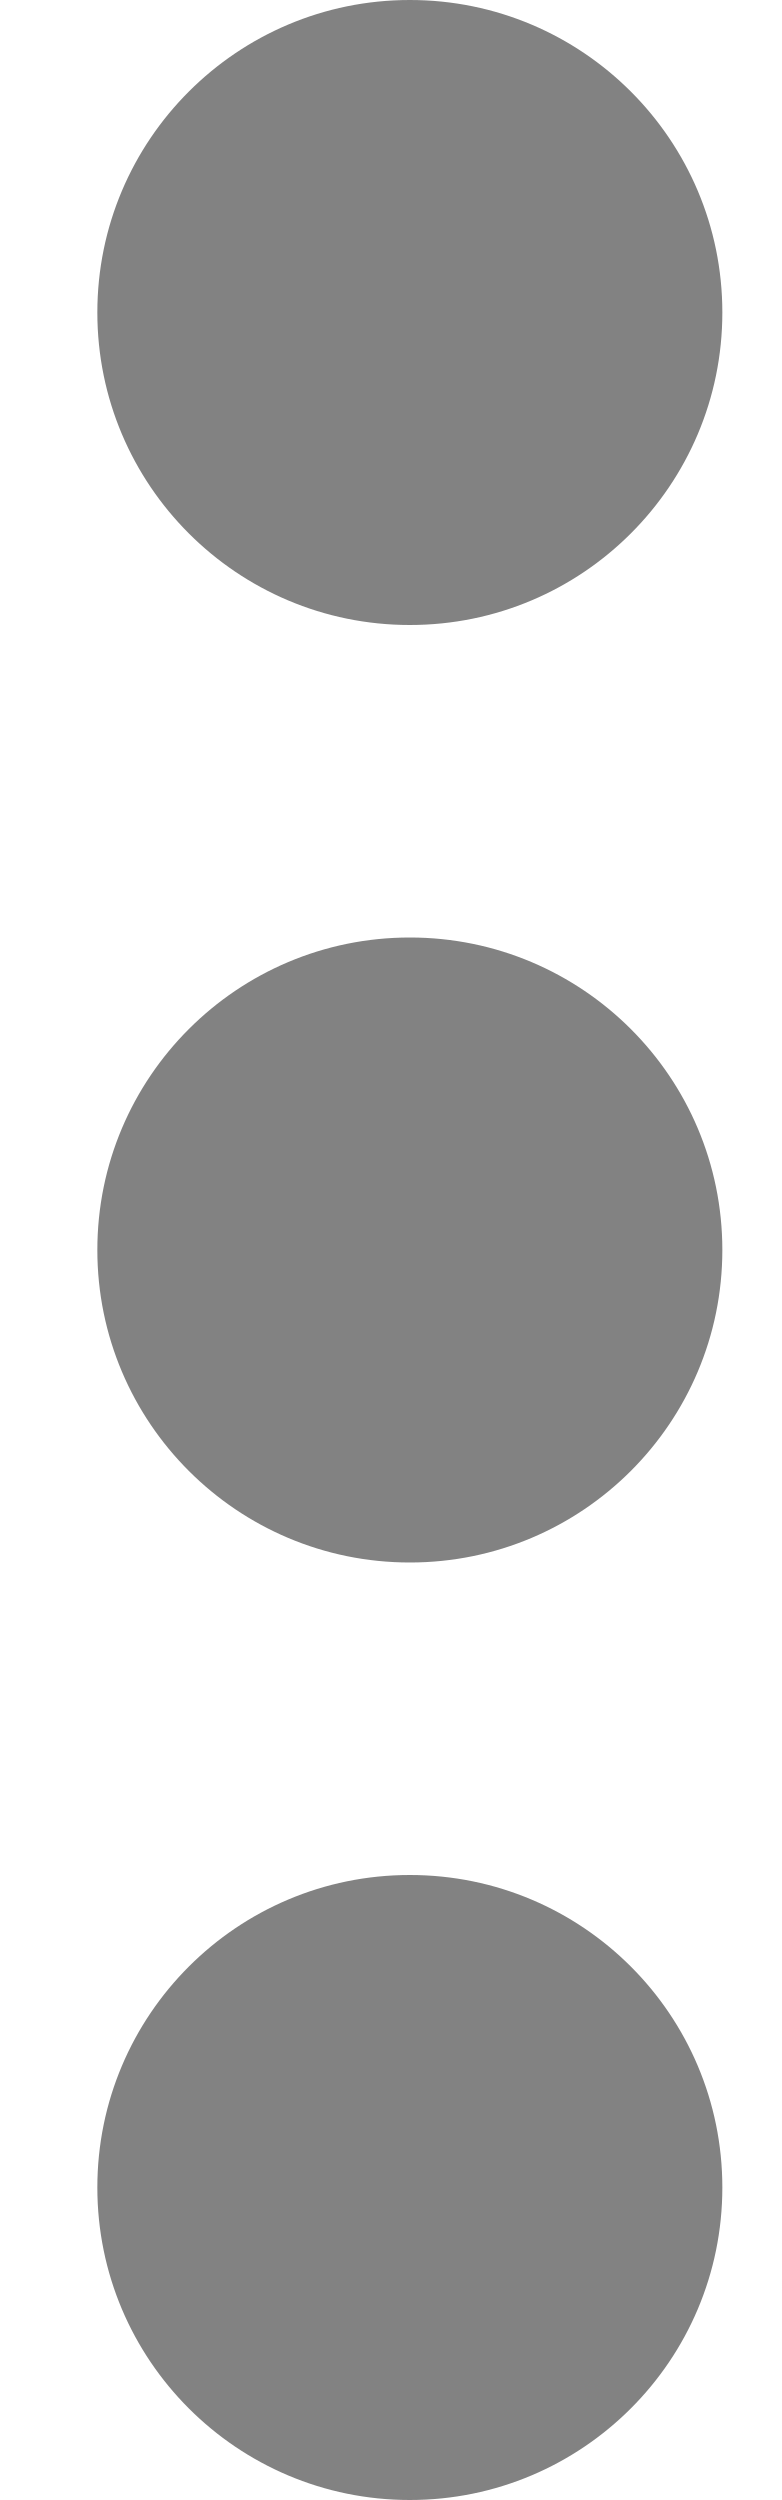
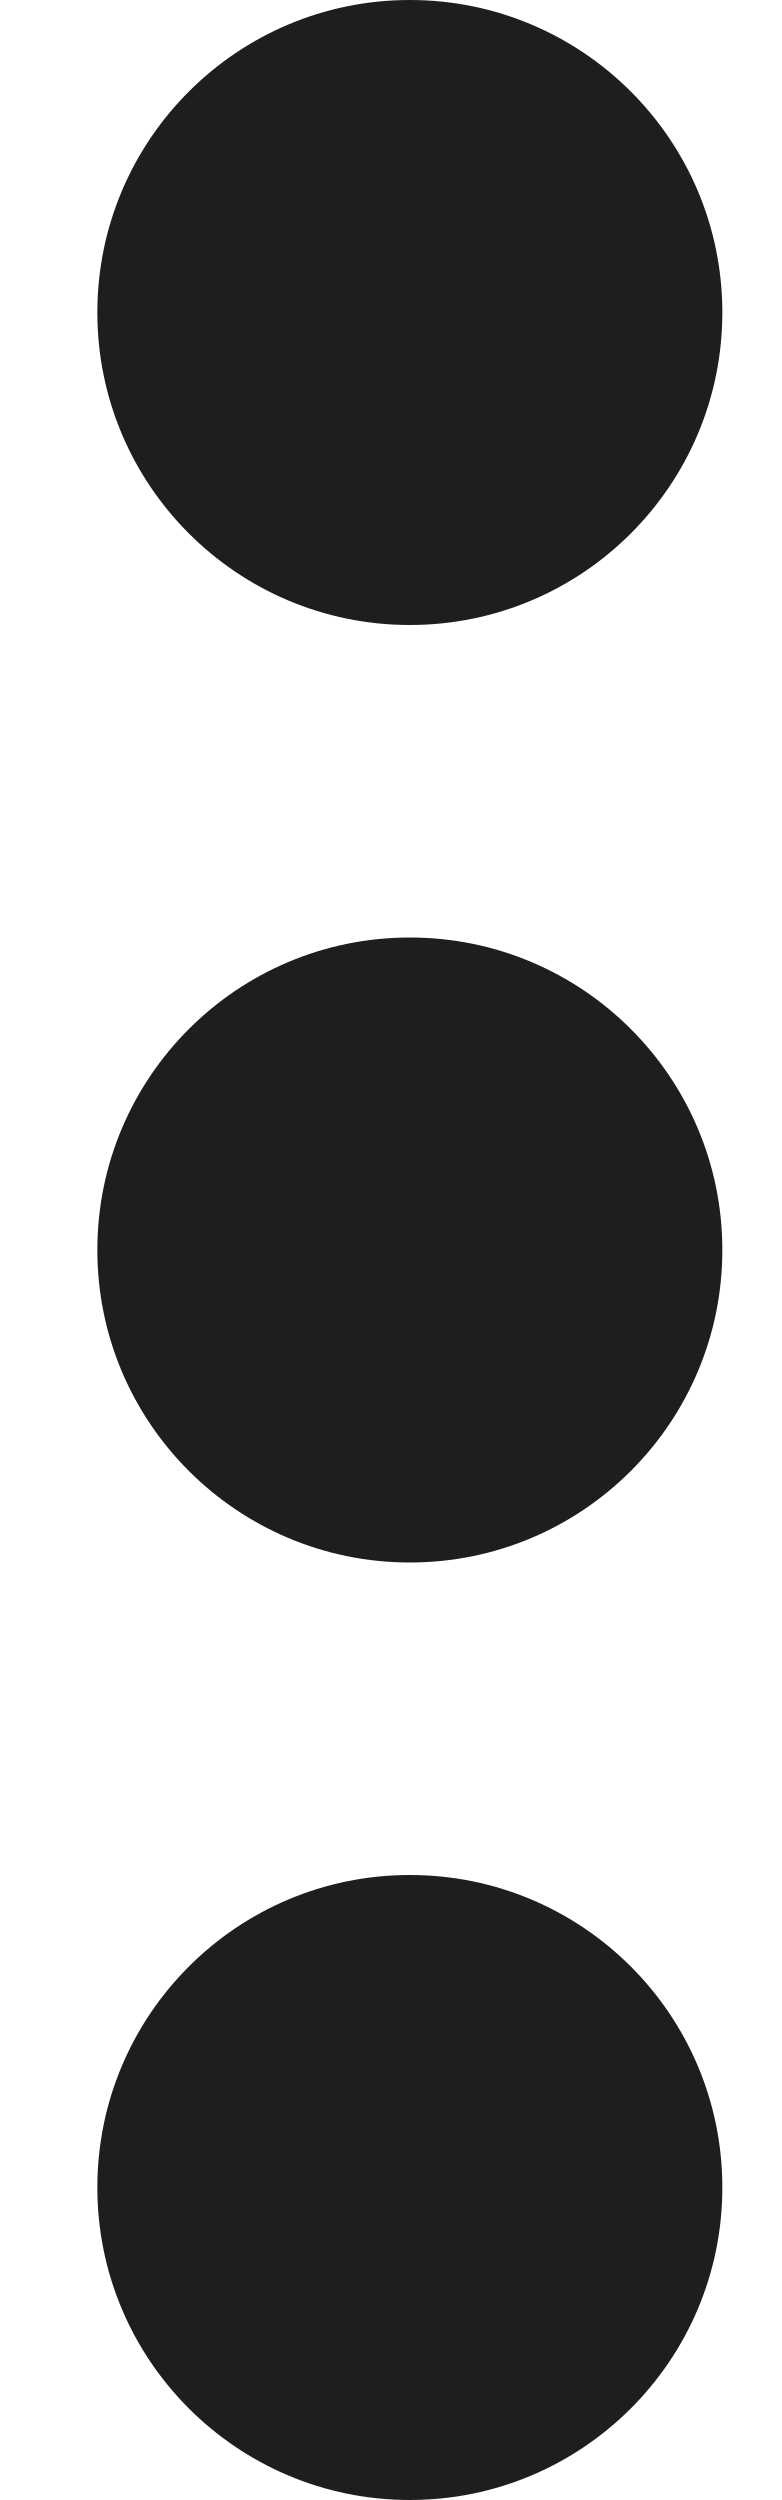
<svg xmlns="http://www.w3.org/2000/svg" width="5" height="16" viewBox="0 0 5 16" fill="none">
-   <circle cx="2.623" cy="2" r="2" fill="#828282" />
-   <circle cx="2.623" cy="8" r="2" fill="#828282" />
-   <circle cx="2.623" cy="14" r="2" fill="#828282" />
+   <circle cx="2.623" cy="2" r="2" fill="#1e1e1e" />
+   <circle cx="2.623" cy="8" r="2" fill="#1e1e1e" />
+   <circle cx="2.623" cy="14" r="2" fill="#1e1e1e" />
</svg>
